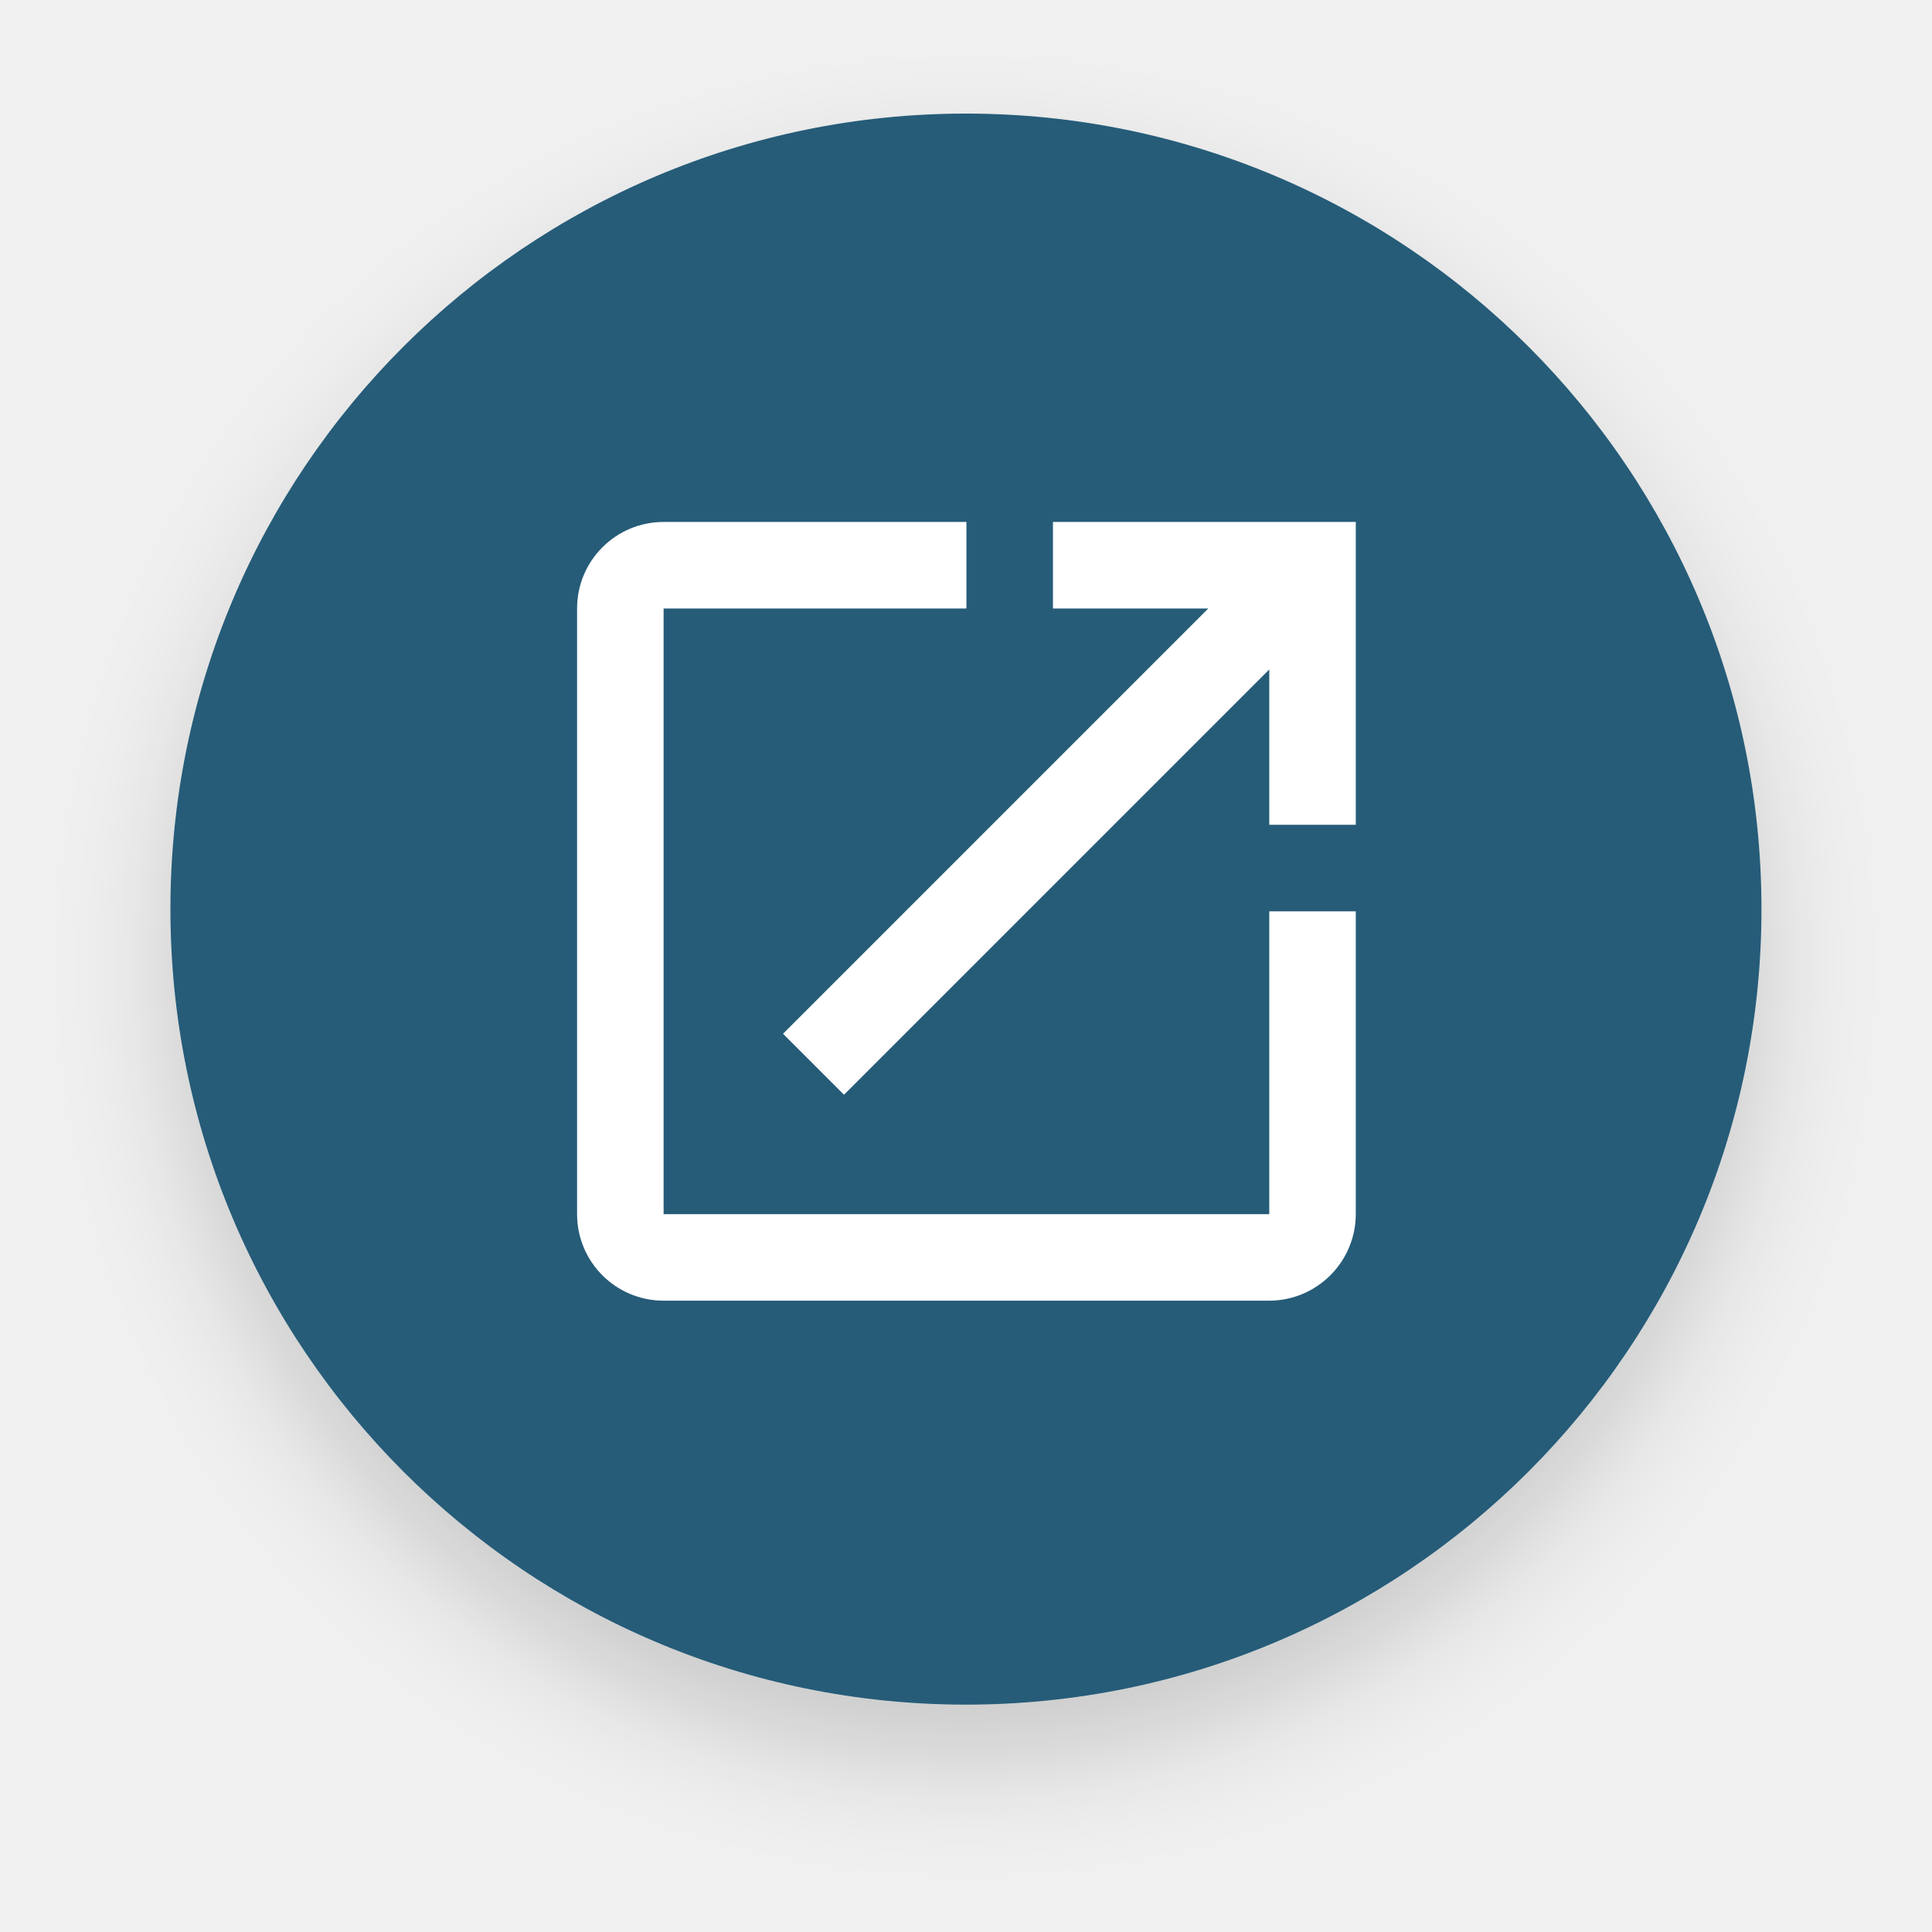
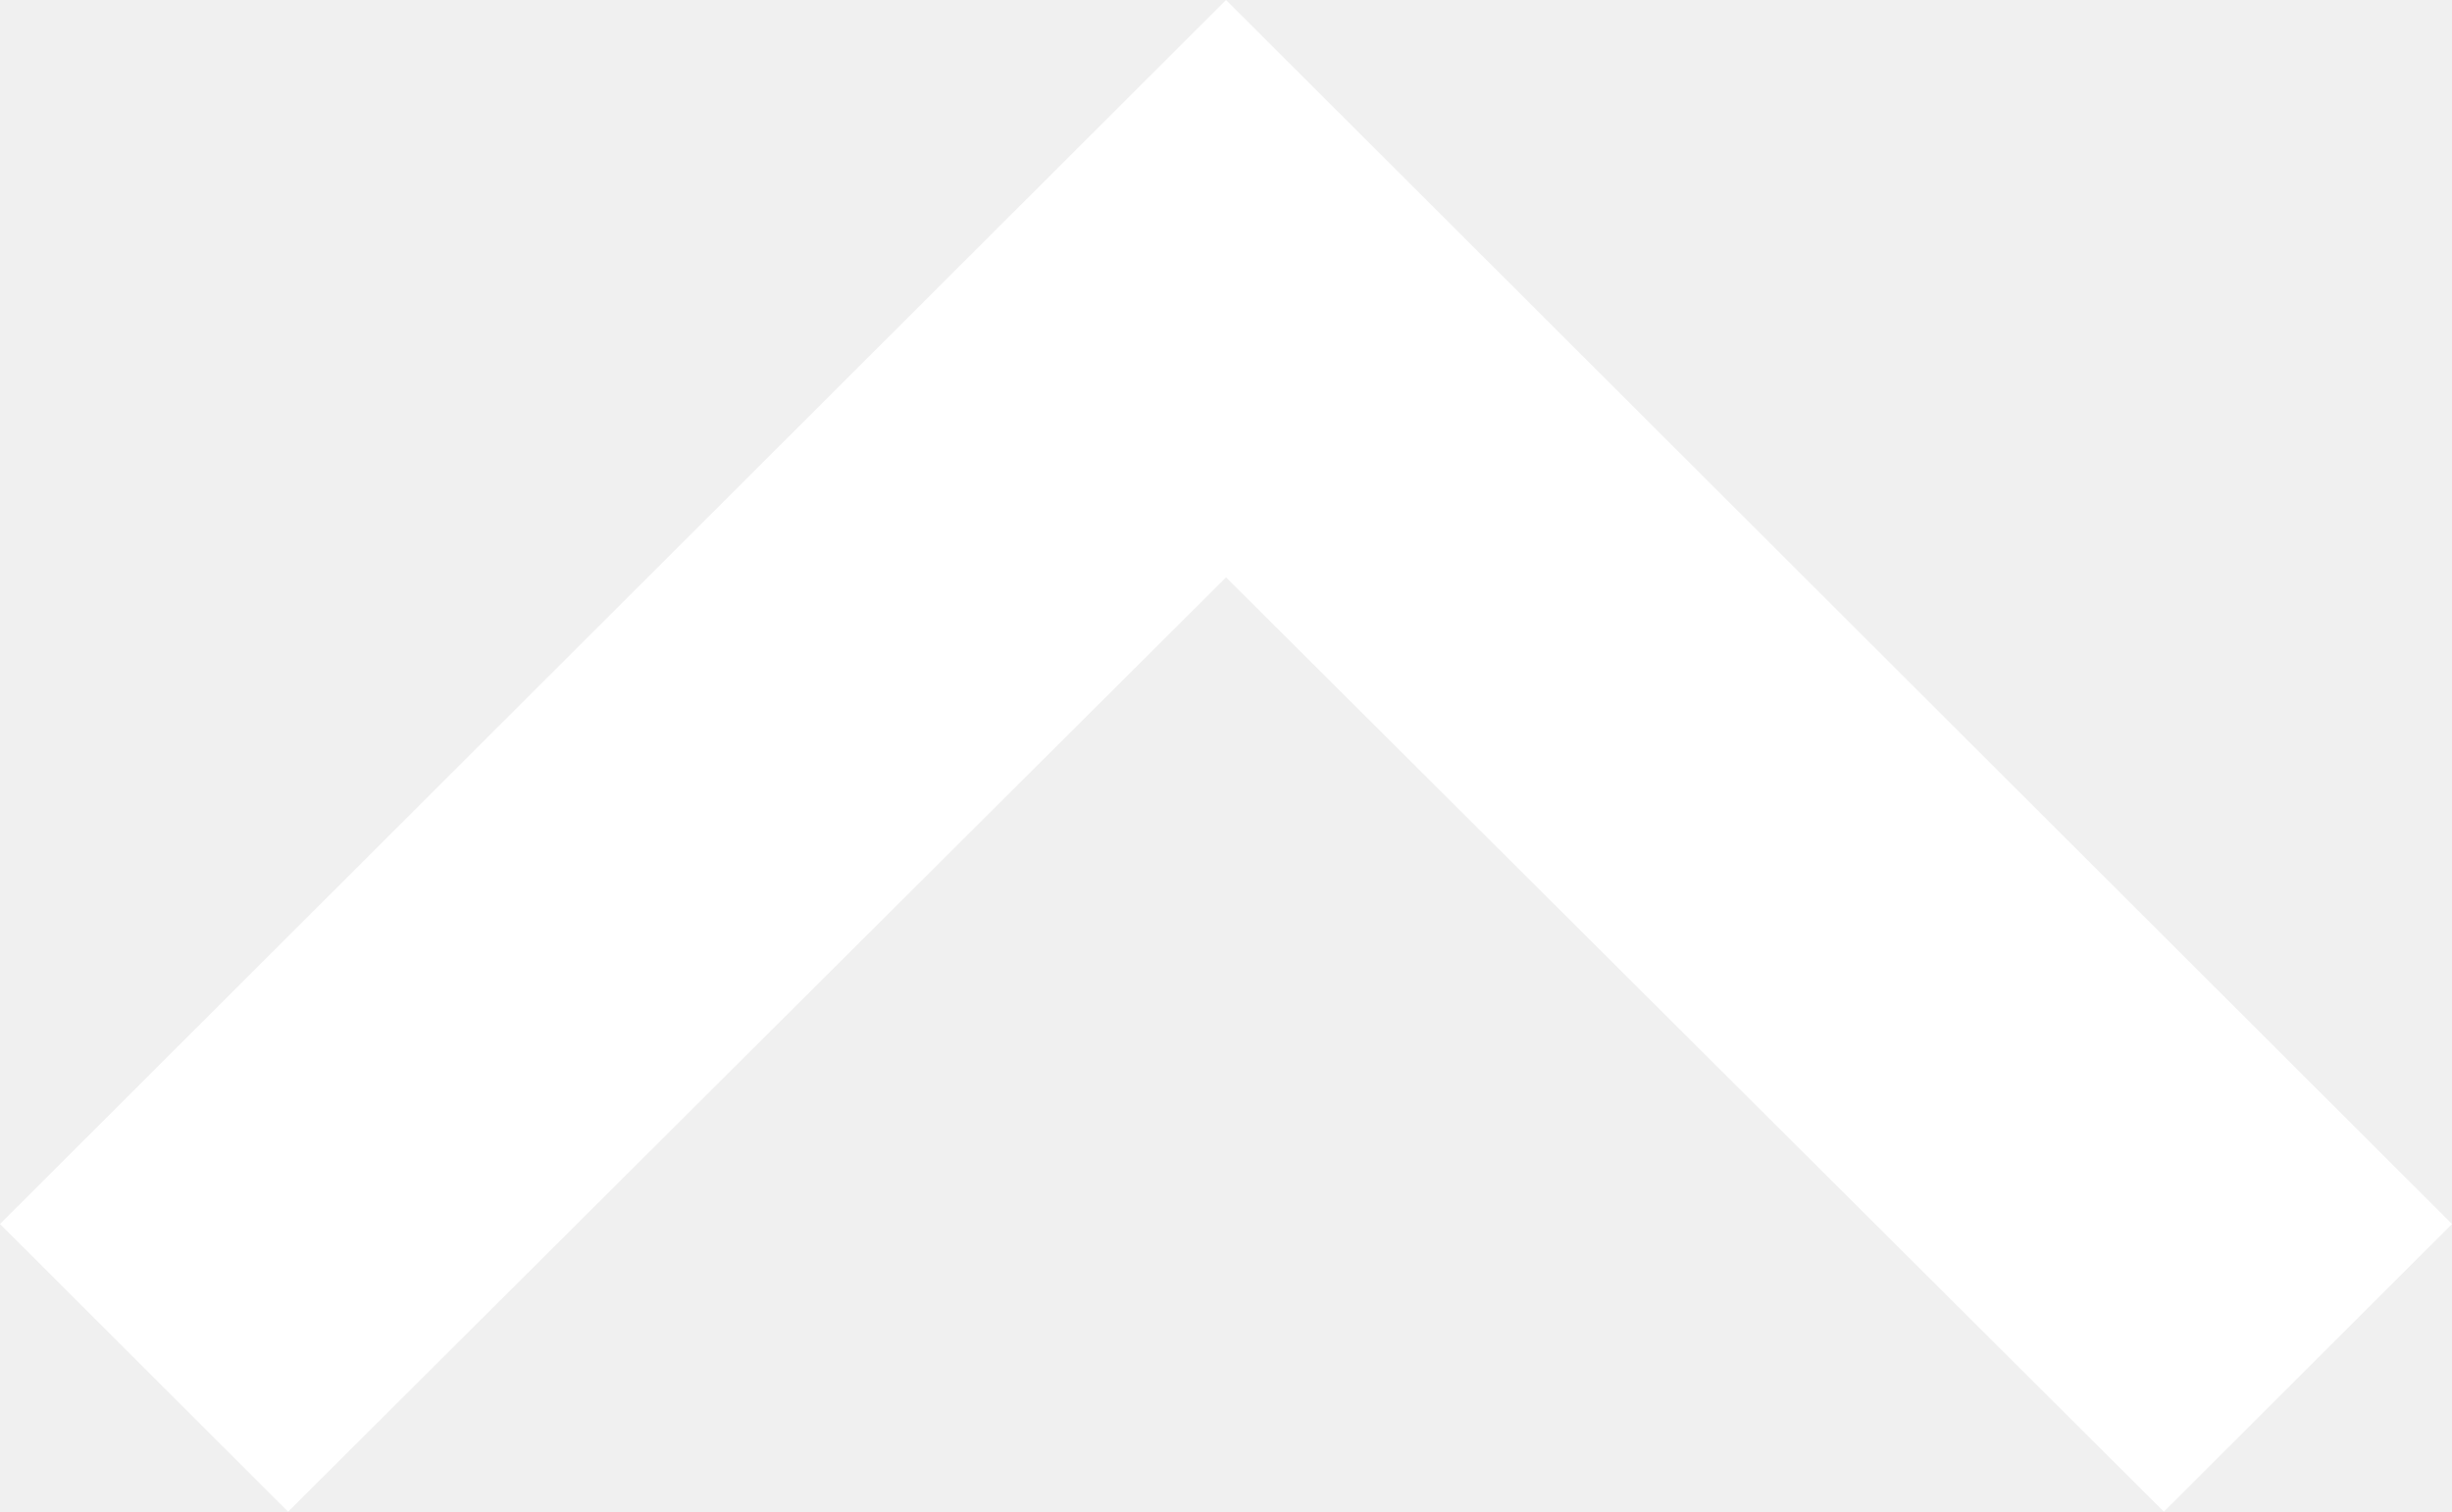
- <svg xmlns="http://www.w3.org/2000/svg" width="102" height="102" viewBox="0 0 102 102">
-   <defs>
-     <filter id="Rectangle_994" x="0" y="0" width="102" height="102" filterUnits="userSpaceOnUse">
-       <feOffset dy="3" input="SourceAlpha" />
-       <feGaussianBlur stdDeviation="3" result="blur" />
-       <feFlood flood-opacity="0.161" />
-       <feComposite operator="in" in2="blur" />
-       <feComposite in="SourceGraphic" />
-     </filter>
-   </defs>
-   <g id="Actions_Icon" data-name="Actions Icon" transform="translate(-246.853 -596.853)">
-     <g transform="matrix(1, 0, 0, 1, 246.85, 596.85)" filter="url(#Rectangle_994)">
-       <rect id="Rectangle_994-2" data-name="Rectangle 994" width="84" height="84" rx="42" transform="translate(9 6)" fill="#275c78" />
-     </g>
-     <g id="Group_729" data-name="Group 729" transform="translate(277.32 624.41)">
-       <path id="Path_258" data-name="Path 258" d="M39.544,39.544H7.568V7.568H23.556V3H7.568A4.567,4.567,0,0,0,3,7.568V39.544a4.567,4.567,0,0,0,4.568,4.568H39.544a4.581,4.581,0,0,0,4.568-4.568V23.556H39.544ZM28.124,3V7.568h8.2L13.872,30.02l3.22,3.22L39.544,10.788v8.2h4.568V3Z" transform="translate(-3 -3)" fill="#fff" />
-     </g>
-   </g>
+ <svg xmlns="http://www.w3.org/2000/svg" width="28.281" height="17.44" viewBox="0 0 28.281 17.44">
+   <path id="Actions_Icon" data-name="Actions Icon" d="M24.958,17.44,14.141,6.661,3.323,17.44,0,14.121,14.141,0,28.281,14.121Z" fill="#fff" />
</svg>
